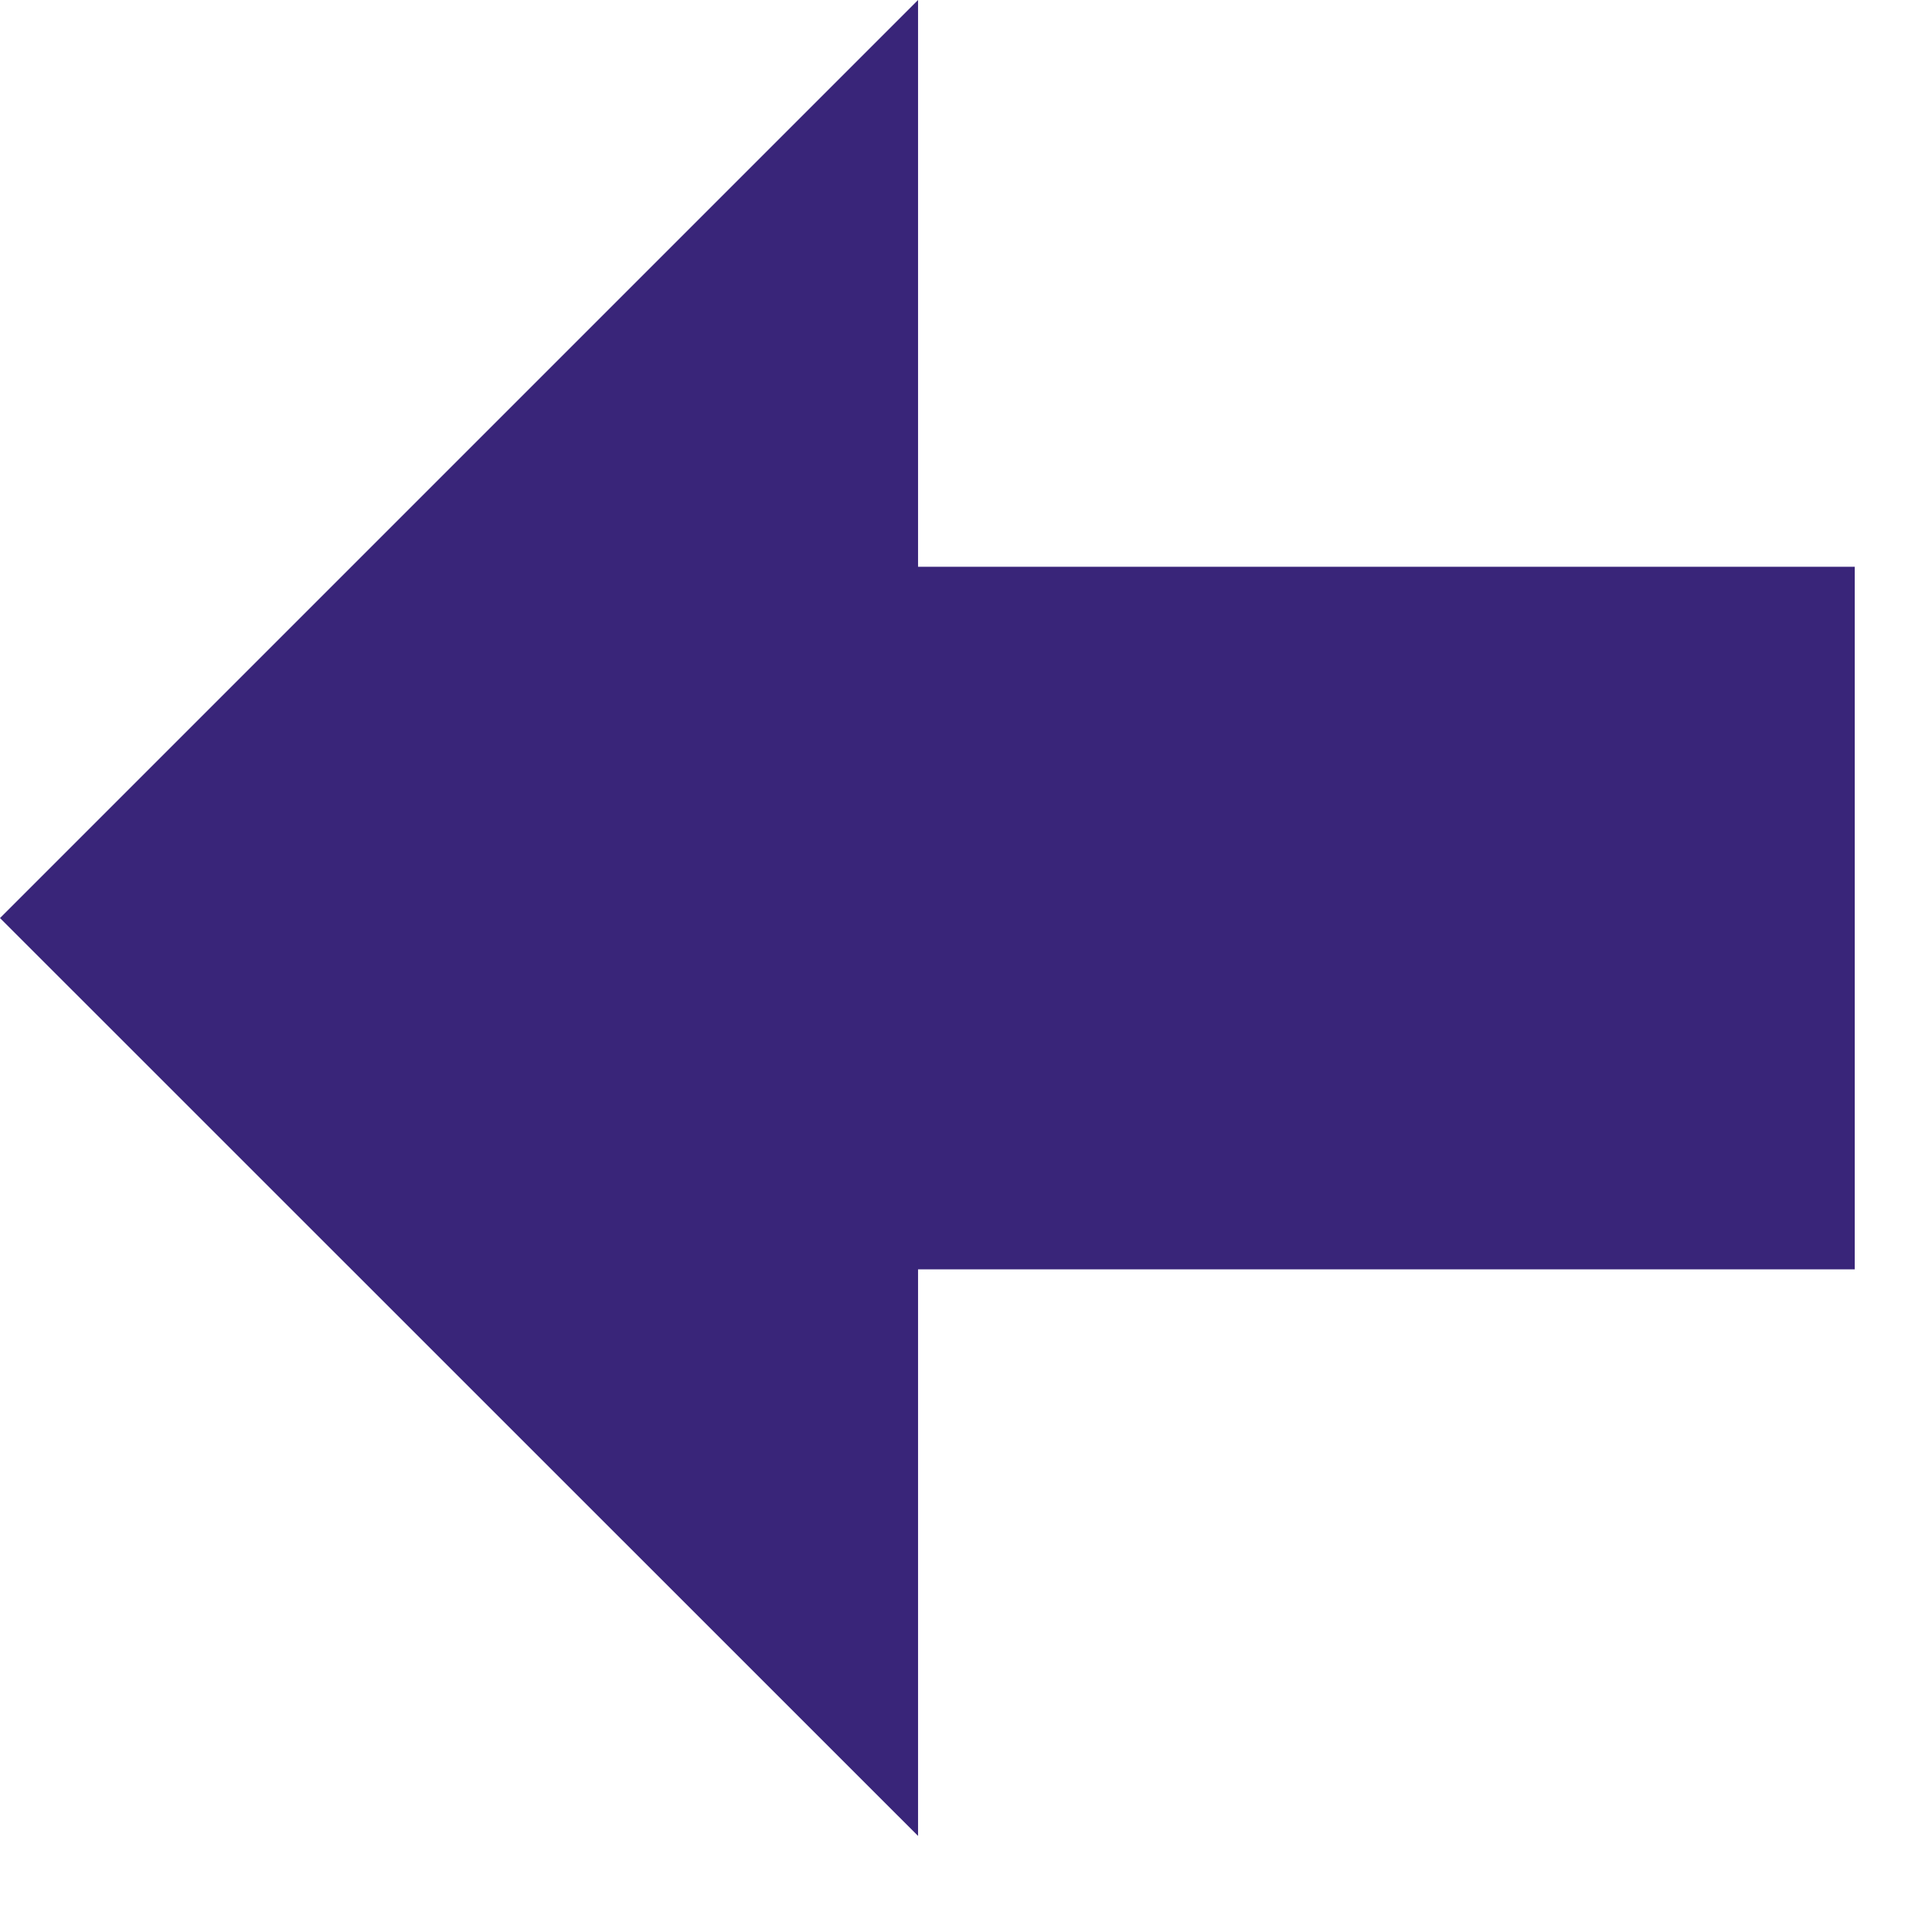
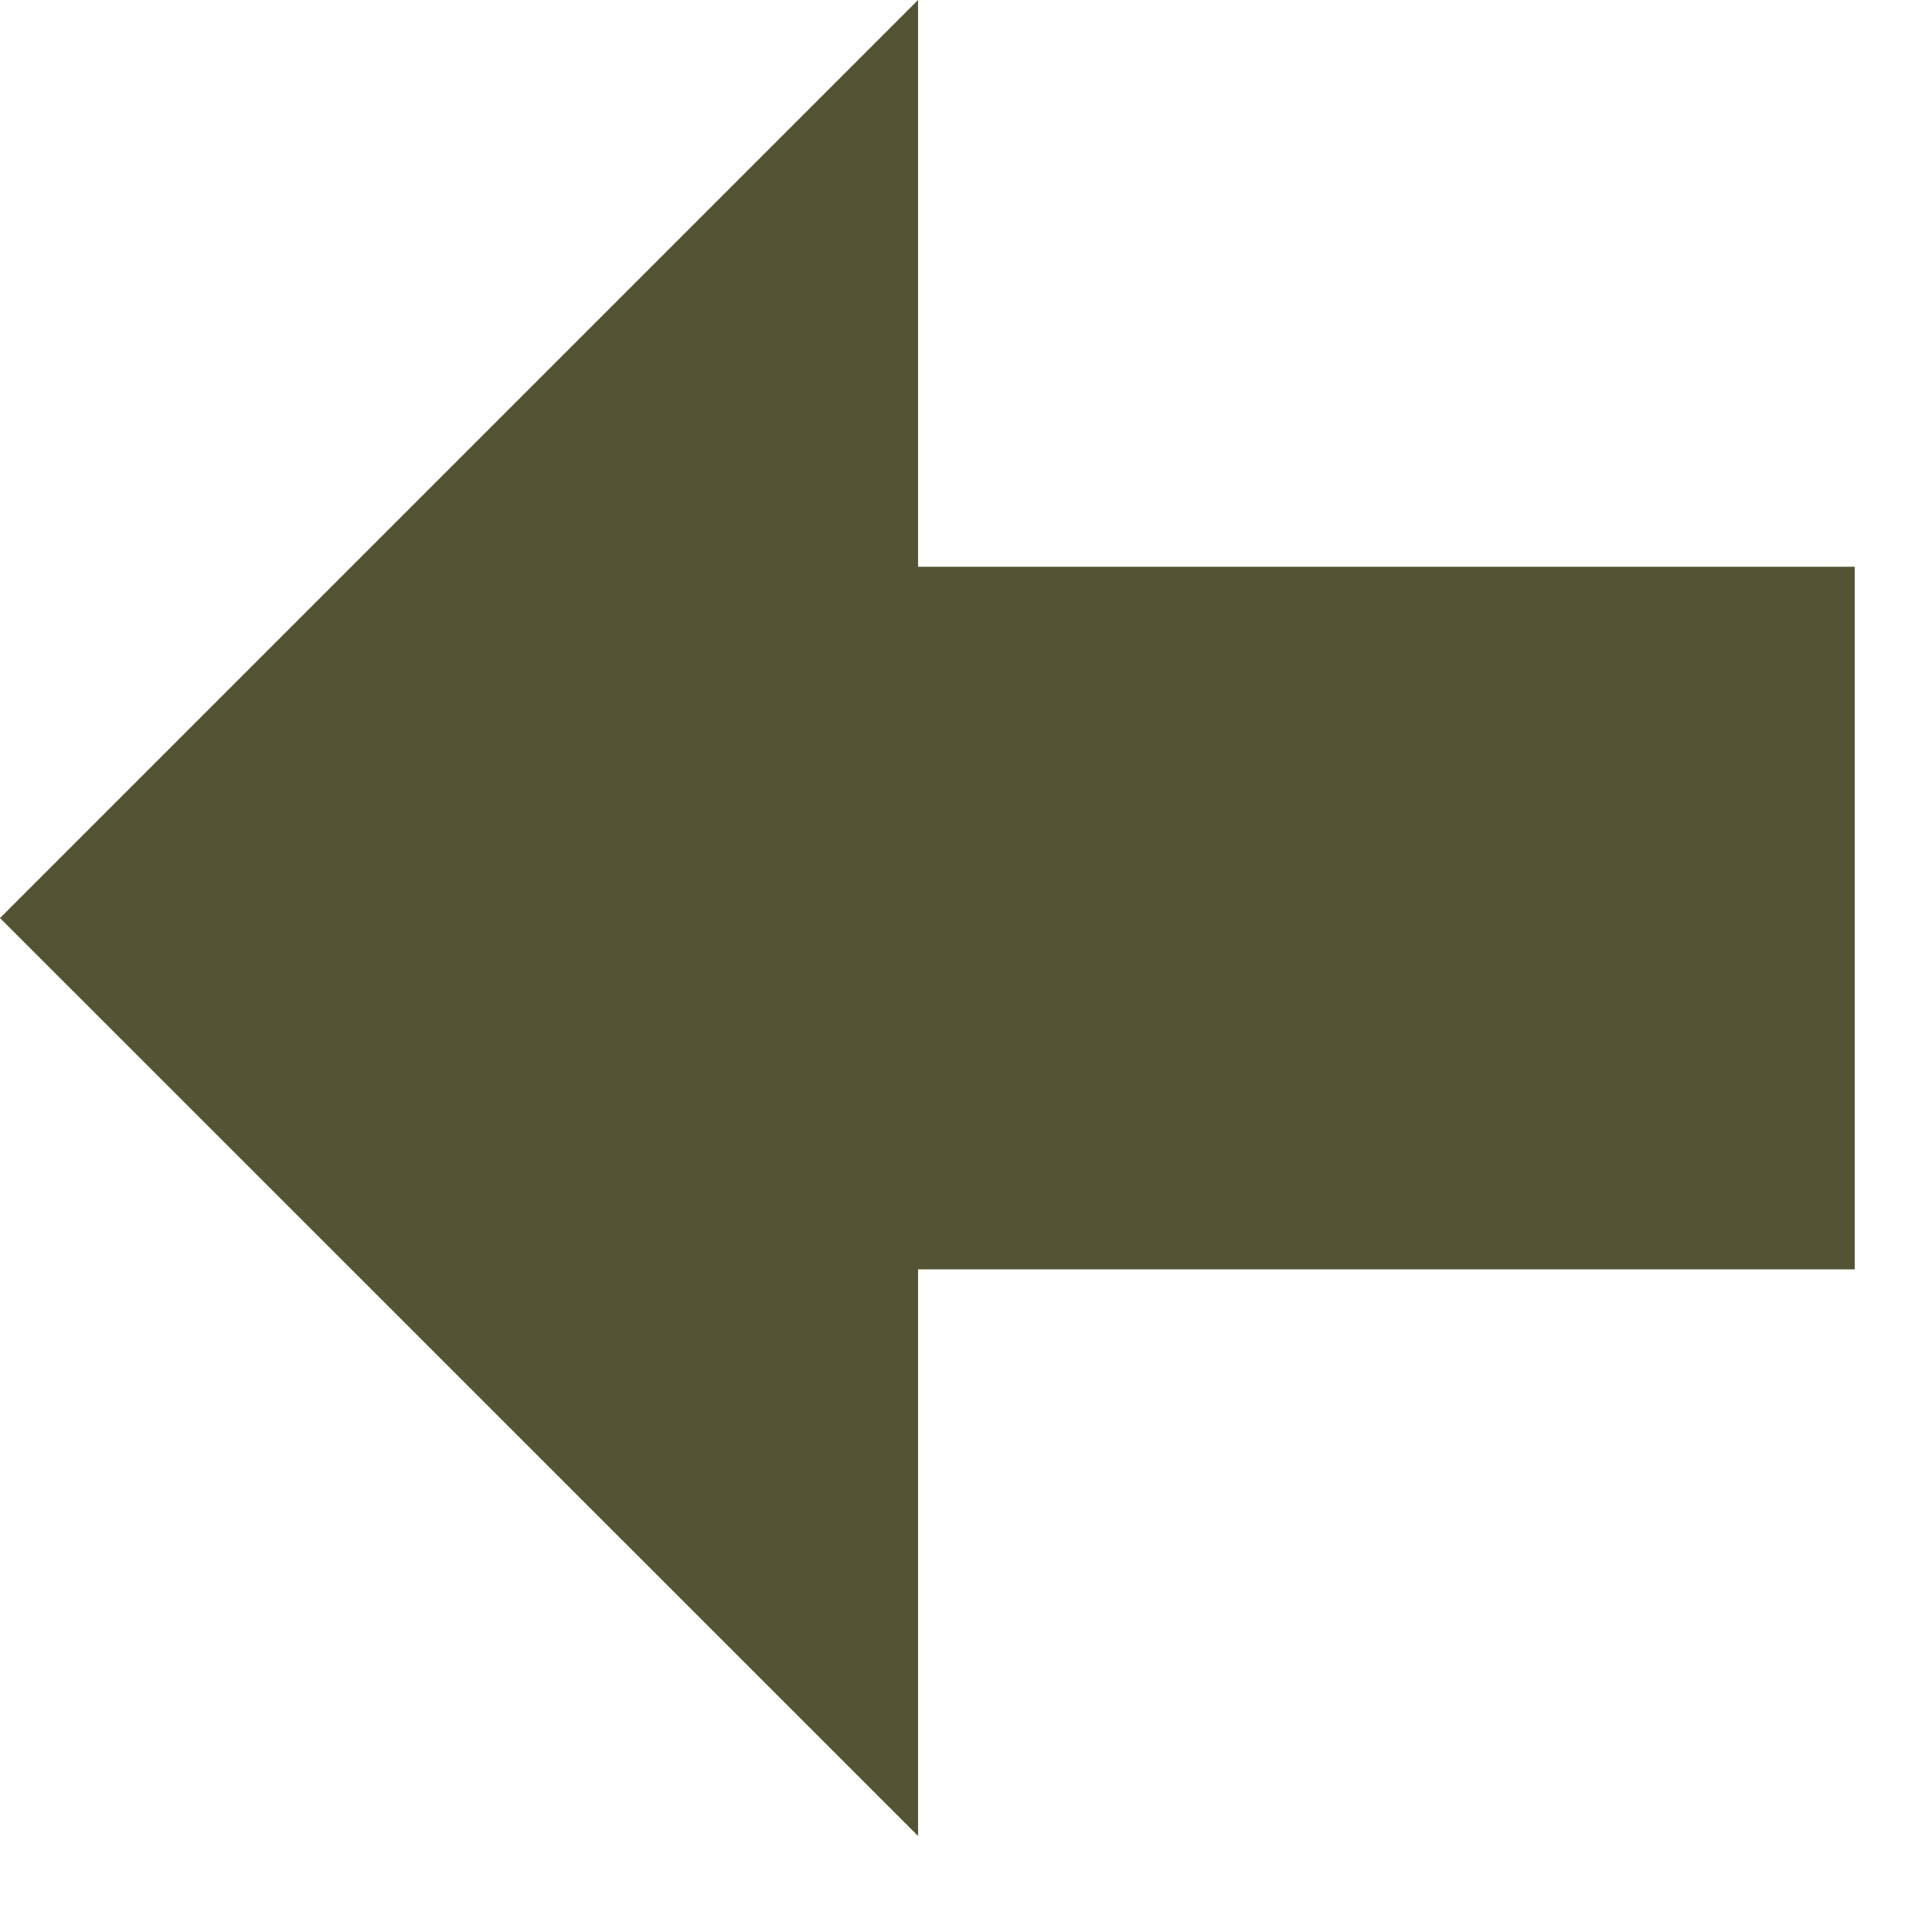
<svg xmlns="http://www.w3.org/2000/svg" width="11" height="11" viewBox="0 0 11 11" fill="none">
-   <path d="M10.56 7.227V3.227H5.227V0L-2.86102e-06 5.227L5.227 10.453V7.227H10.56Z" fill="#392579" />
+   <path d="M10.56 7.227V3.227H5.227V0L-2.86102e-06 5.227L5.227 10.453V7.227H10.56Z" fill="#545333" />
</svg>
